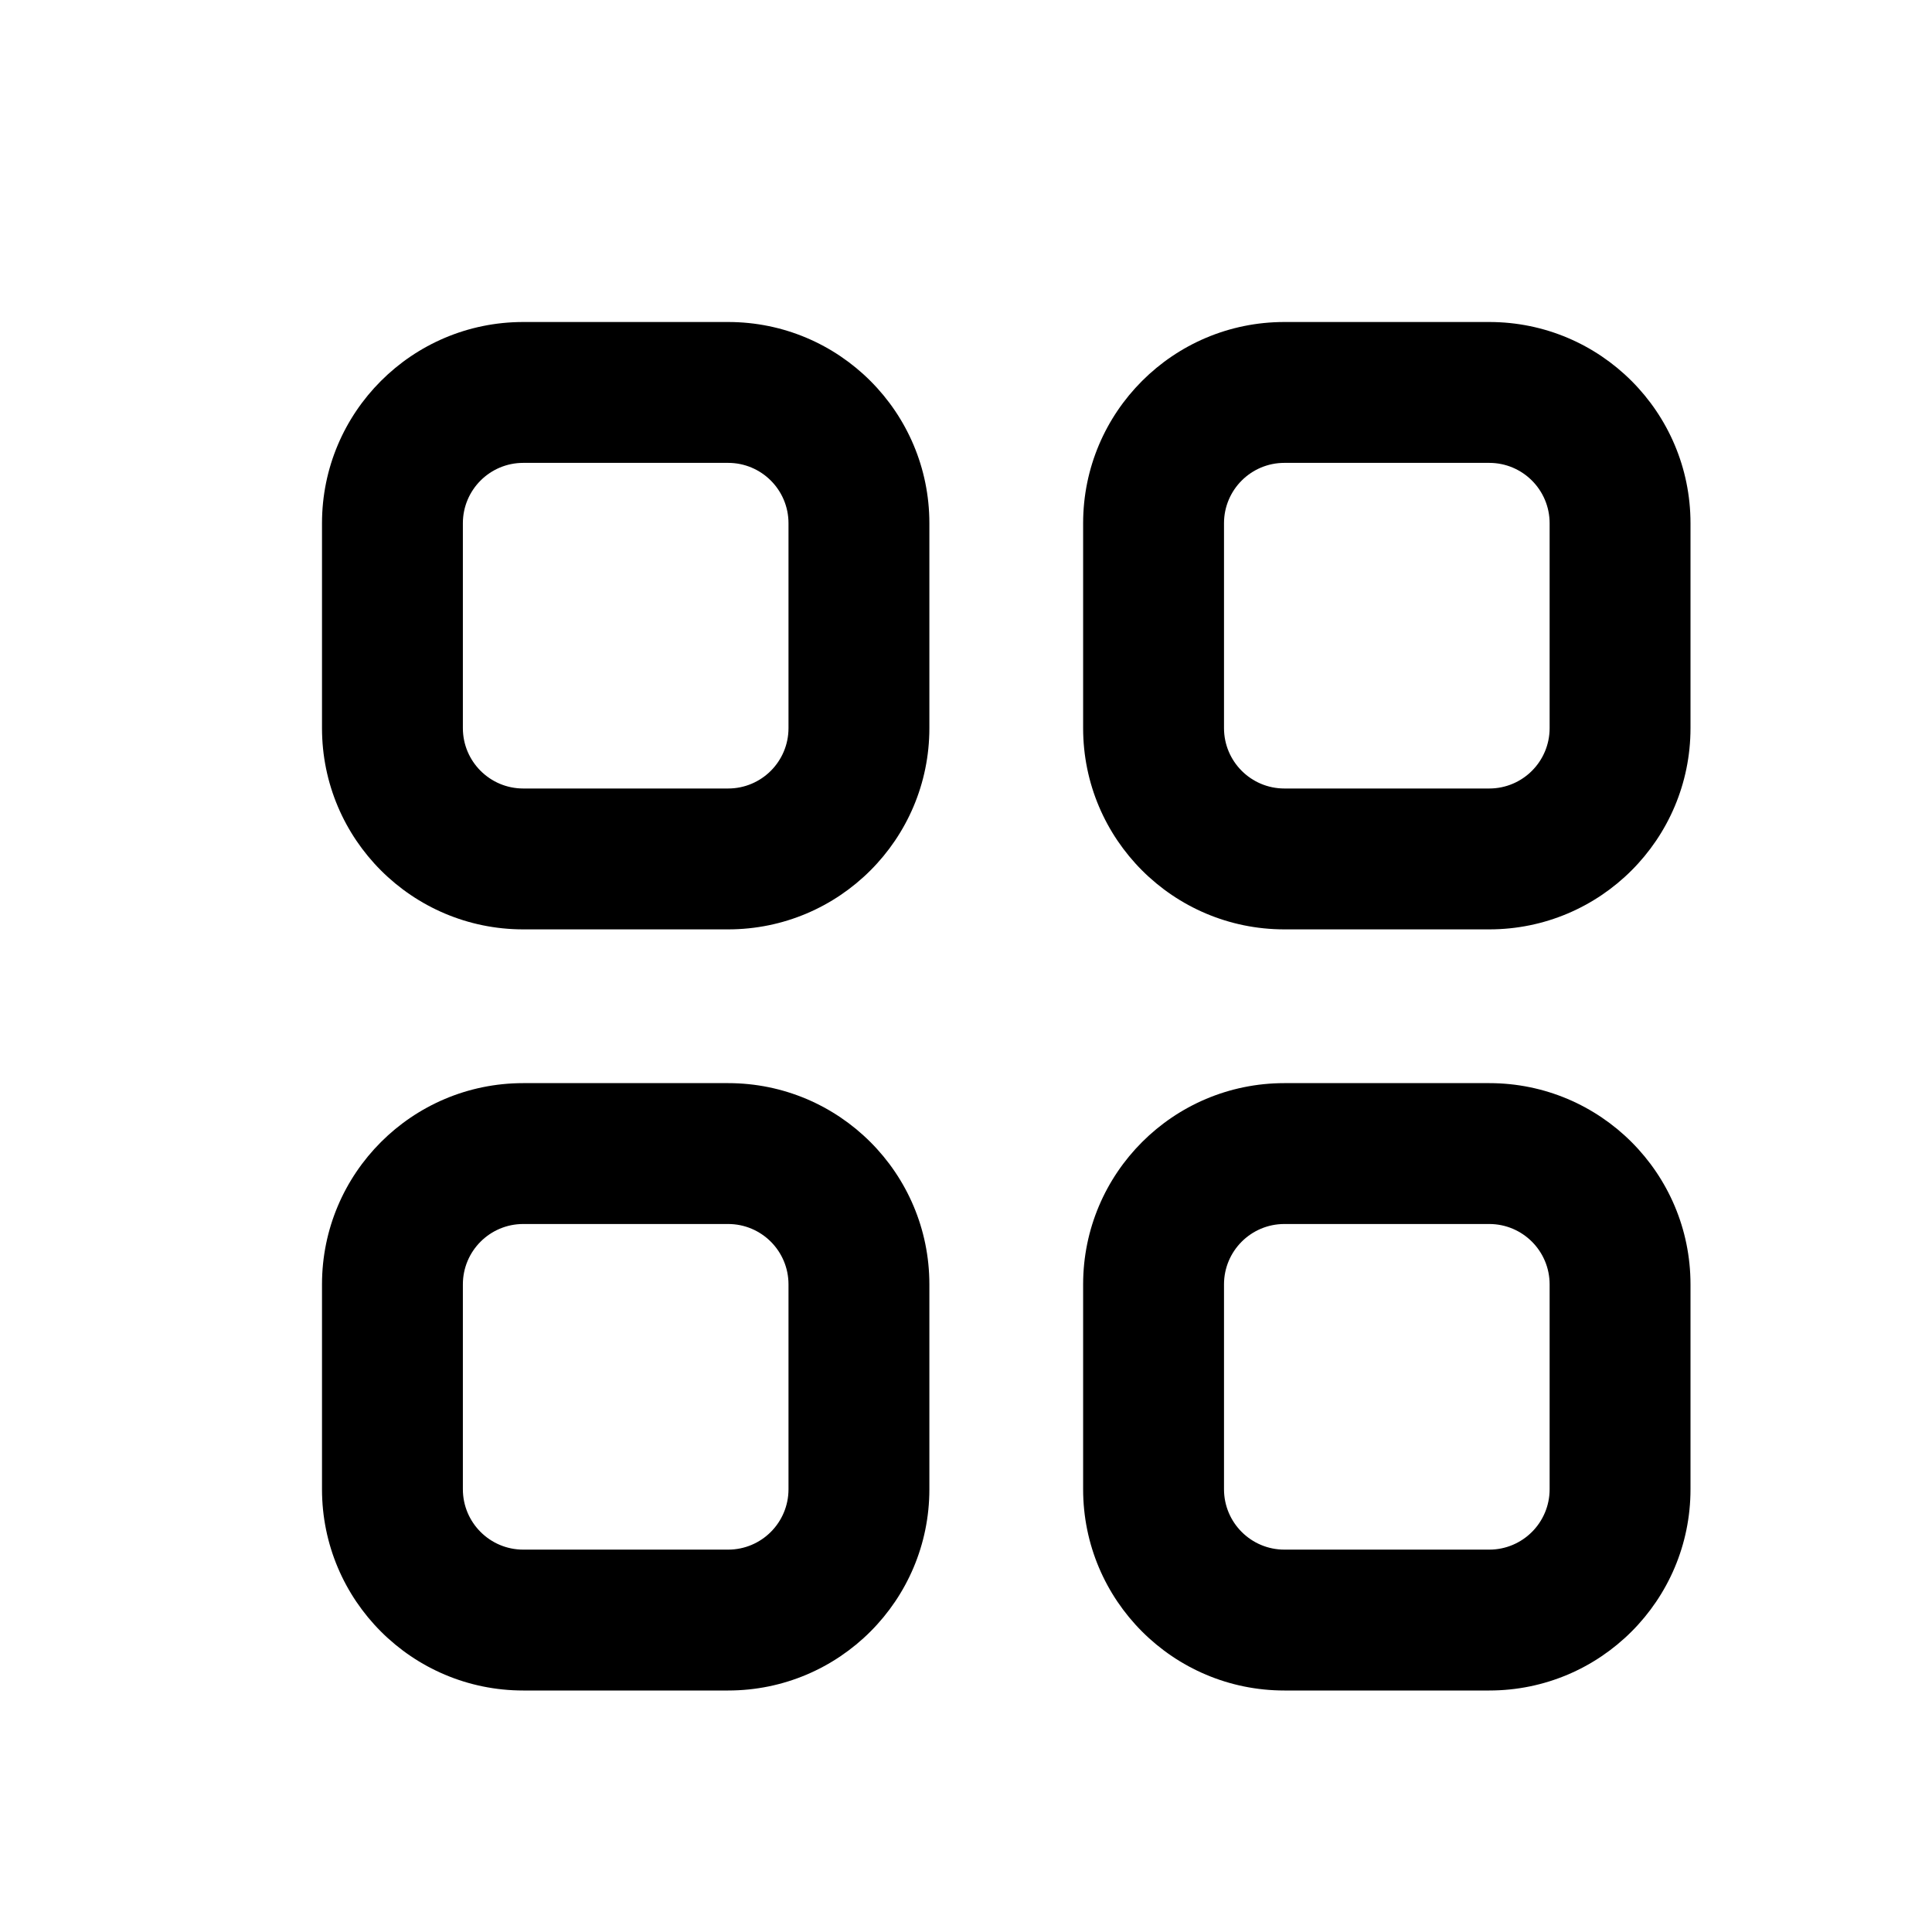
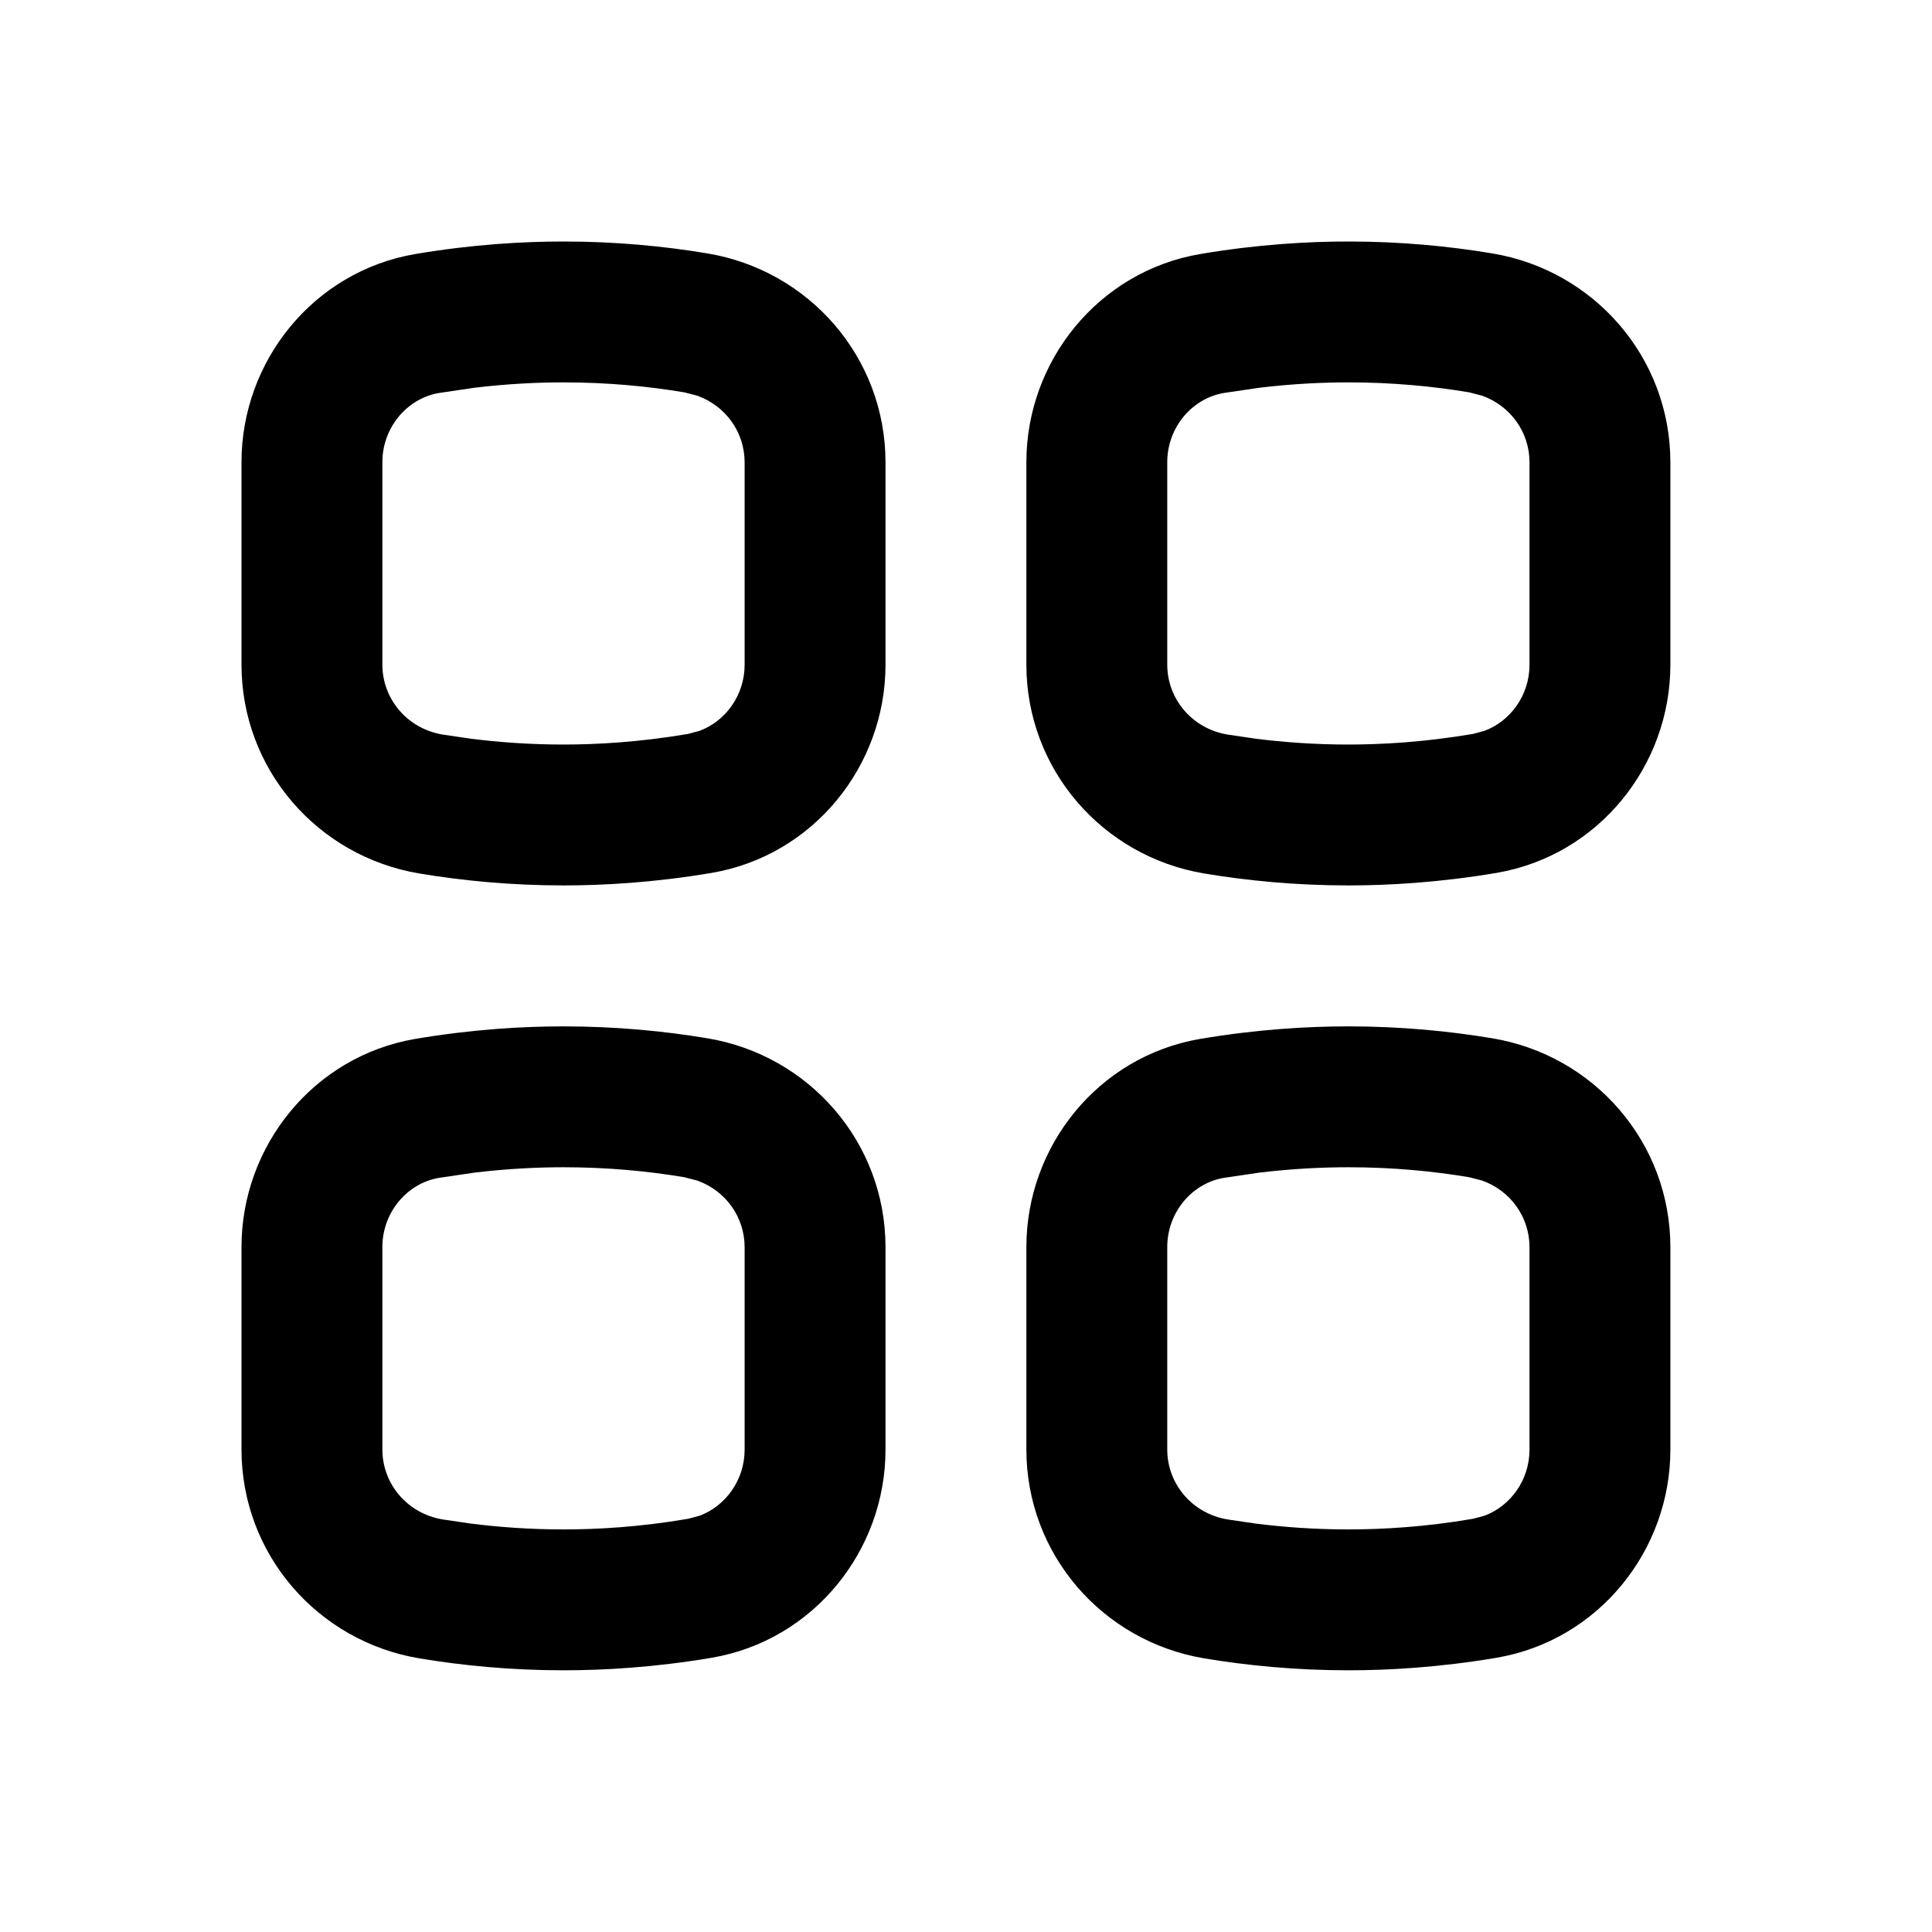
- <svg xmlns="http://www.w3.org/2000/svg" width="24" height="24" fill="none" viewBox="0 0 24 24">
-   <path fill="#000" fill-rule="evenodd" d="M9.045 13.455a2.5 2.5 0 0 1 2.5 2.5V18.5a2.5 2.5 0 0 1-2.5 2.5H6.5A2.5 2.5 0 0 1 4 18.5v-2.545a2.5 2.5 0 0 1 2.5-2.5zM6.5 15.205a.75.75 0 0 0-.75.75V18.5c0 .414.336.75.75.75h2.545a.75.75 0 0 0 .75-.75v-2.545a.75.75 0 0 0-.75-.75zm12-1.75a2.5 2.5 0 0 1 2.5 2.5V18.5a2.5 2.5 0 0 1-2.5 2.5h-2.545a2.5 2.5 0 0 1-2.5-2.5v-2.545a2.5 2.5 0 0 1 2.5-2.5zm-2.545 1.75a.75.75 0 0 0-.75.75V18.5c0 .414.336.75.75.75H18.5a.75.75 0 0 0 .75-.75v-2.545a.75.75 0 0 0-.75-.75zM9.045 4a2.5 2.5 0 0 1 2.5 2.5v2.545a2.5 2.5 0 0 1-2.5 2.5H6.5a2.5 2.5 0 0 1-2.5-2.5V6.5A2.5 2.5 0 0 1 6.5 4zM6.5 5.75a.75.75 0 0 0-.75.75v2.545c0 .414.336.75.75.75h2.545a.75.75 0 0 0 .75-.75V6.5a.75.75 0 0 0-.75-.75zM18.5 4A2.5 2.5 0 0 1 21 6.5v2.545a2.5 2.5 0 0 1-2.5 2.5h-2.545a2.5 2.5 0 0 1-2.5-2.5V6.5a2.5 2.5 0 0 1 2.5-2.5zm-2.545 1.75a.75.75 0 0 0-.75.75v2.545c0 .414.336.75.75.75H18.5a.75.75 0 0 0 .75-.75V6.5a.75.75 0 0 0-.75-.75z" clip-rule="evenodd" />
+ <svg xmlns="http://www.w3.org/2000/svg" width="24" height="24" viewBox="0 0 24 24" fill="none">
+   <path fill-rule="evenodd" clip-rule="evenodd" d="M7 12.75C7.655 12.75 8.255 12.809 8.788 12.898C10.054 13.109 11 14.193 11 15.493V18.008C11 19.26 10.109 20.376 8.843 20.593C8.122 20.715 7.492 20.749 7 20.749C6.345 20.749 5.745 20.69 5.211 20.601C3.945 20.39 3 19.306 3 18.006V15.491C3 14.239 3.891 13.123 5.157 12.906C5.878 12.784 6.508 12.75 7 12.75ZM7 14.5C6.691 14.5 6.316 14.516 5.892 14.567L5.452 14.632C5.059 14.699 4.75 15.059 4.75 15.491V18.006C4.75 18.433 5.059 18.802 5.499 18.875L5.845 18.926C6.2 18.971 6.587 18.999 7 18.999C7.412 18.999 7.941 18.971 8.548 18.867L8.69 18.829C9.013 18.709 9.25 18.386 9.25 18.008V15.493C9.25 15.119 9.014 14.79 8.66 14.665L8.501 14.624C8.055 14.549 7.551 14.5 7 14.5Z" fill="black" />
+   <path fill-rule="evenodd" clip-rule="evenodd" d="M16.75 12.75C17.405 12.75 18.005 12.809 18.538 12.898C19.804 13.109 20.75 14.193 20.75 15.493V18.008C20.75 19.26 19.859 20.376 18.593 20.593C17.872 20.715 17.242 20.749 16.75 20.749C16.095 20.749 15.495 20.69 14.961 20.601C13.695 20.39 12.75 19.306 12.75 18.006V15.491C12.75 14.239 13.641 13.123 14.907 12.906C15.628 12.784 16.258 12.75 16.75 12.75ZM16.75 14.5C16.441 14.5 16.066 14.516 15.642 14.567L15.202 14.632C14.809 14.699 14.5 15.059 14.5 15.491V18.006C14.5 18.433 14.809 18.802 15.249 18.875L15.595 18.926C15.95 18.971 16.337 18.999 16.75 18.999C17.162 18.999 17.691 18.971 18.298 18.867L18.44 18.829C18.763 18.709 19 18.386 19 18.008V15.493C19 15.119 18.764 14.79 18.41 14.665L18.251 14.624C17.805 14.549 17.301 14.5 16.75 14.5Z" fill="black" />
+   <path fill-rule="evenodd" clip-rule="evenodd" d="M7 3C7.655 3 8.255 3.059 8.788 3.148C10.054 3.359 11 4.443 11 5.743V8.258C11 9.51 10.109 10.626 8.843 10.843C8.122 10.965 7.492 10.999 7 10.999C6.345 10.999 5.745 10.94 5.211 10.851C3.945 10.64 3 9.556 3 8.256V5.741C3 4.489 3.891 3.373 5.157 3.156C5.878 3.034 6.508 3 7 3ZM7 4.75C6.691 4.75 6.316 4.766 5.892 4.817L5.452 4.882C5.059 4.949 4.75 5.309 4.75 5.741V8.256C4.75 8.683 5.059 9.052 5.499 9.125L5.845 9.176C6.2 9.221 6.587 9.249 7 9.249C7.412 9.249 7.941 9.22 8.548 9.117L8.69 9.079C9.013 8.959 9.25 8.636 9.25 8.258V5.743C9.25 5.369 9.014 5.041 8.66 4.915L8.501 4.874C8.055 4.799 7.551 4.75 7 4.75Z" fill="black" />
+   <path fill-rule="evenodd" clip-rule="evenodd" d="M16.75 3C17.405 3 18.005 3.059 18.538 3.148C19.804 3.359 20.75 4.443 20.75 5.743V8.258C20.75 9.51 19.859 10.626 18.593 10.843C17.872 10.965 17.242 10.999 16.75 10.999C16.095 10.999 15.495 10.94 14.961 10.851C13.695 10.64 12.75 9.556 12.75 8.256V5.741C12.75 4.489 13.641 3.373 14.907 3.156C15.628 3.034 16.258 3 16.75 3ZM16.75 4.75C16.441 4.75 16.066 4.766 15.642 4.817L15.202 4.882C14.809 4.949 14.5 5.309 14.5 5.741V8.256C14.5 8.683 14.809 9.052 15.249 9.125L15.595 9.176C15.95 9.221 16.337 9.249 16.75 9.249C17.162 9.249 17.691 9.22 18.298 9.117L18.44 9.079C18.763 8.959 19 8.636 19 8.258V5.743C19 5.369 18.764 5.041 18.41 4.915L18.251 4.874C17.805 4.799 17.301 4.75 16.75 4.75Z" fill="black" />
</svg>
